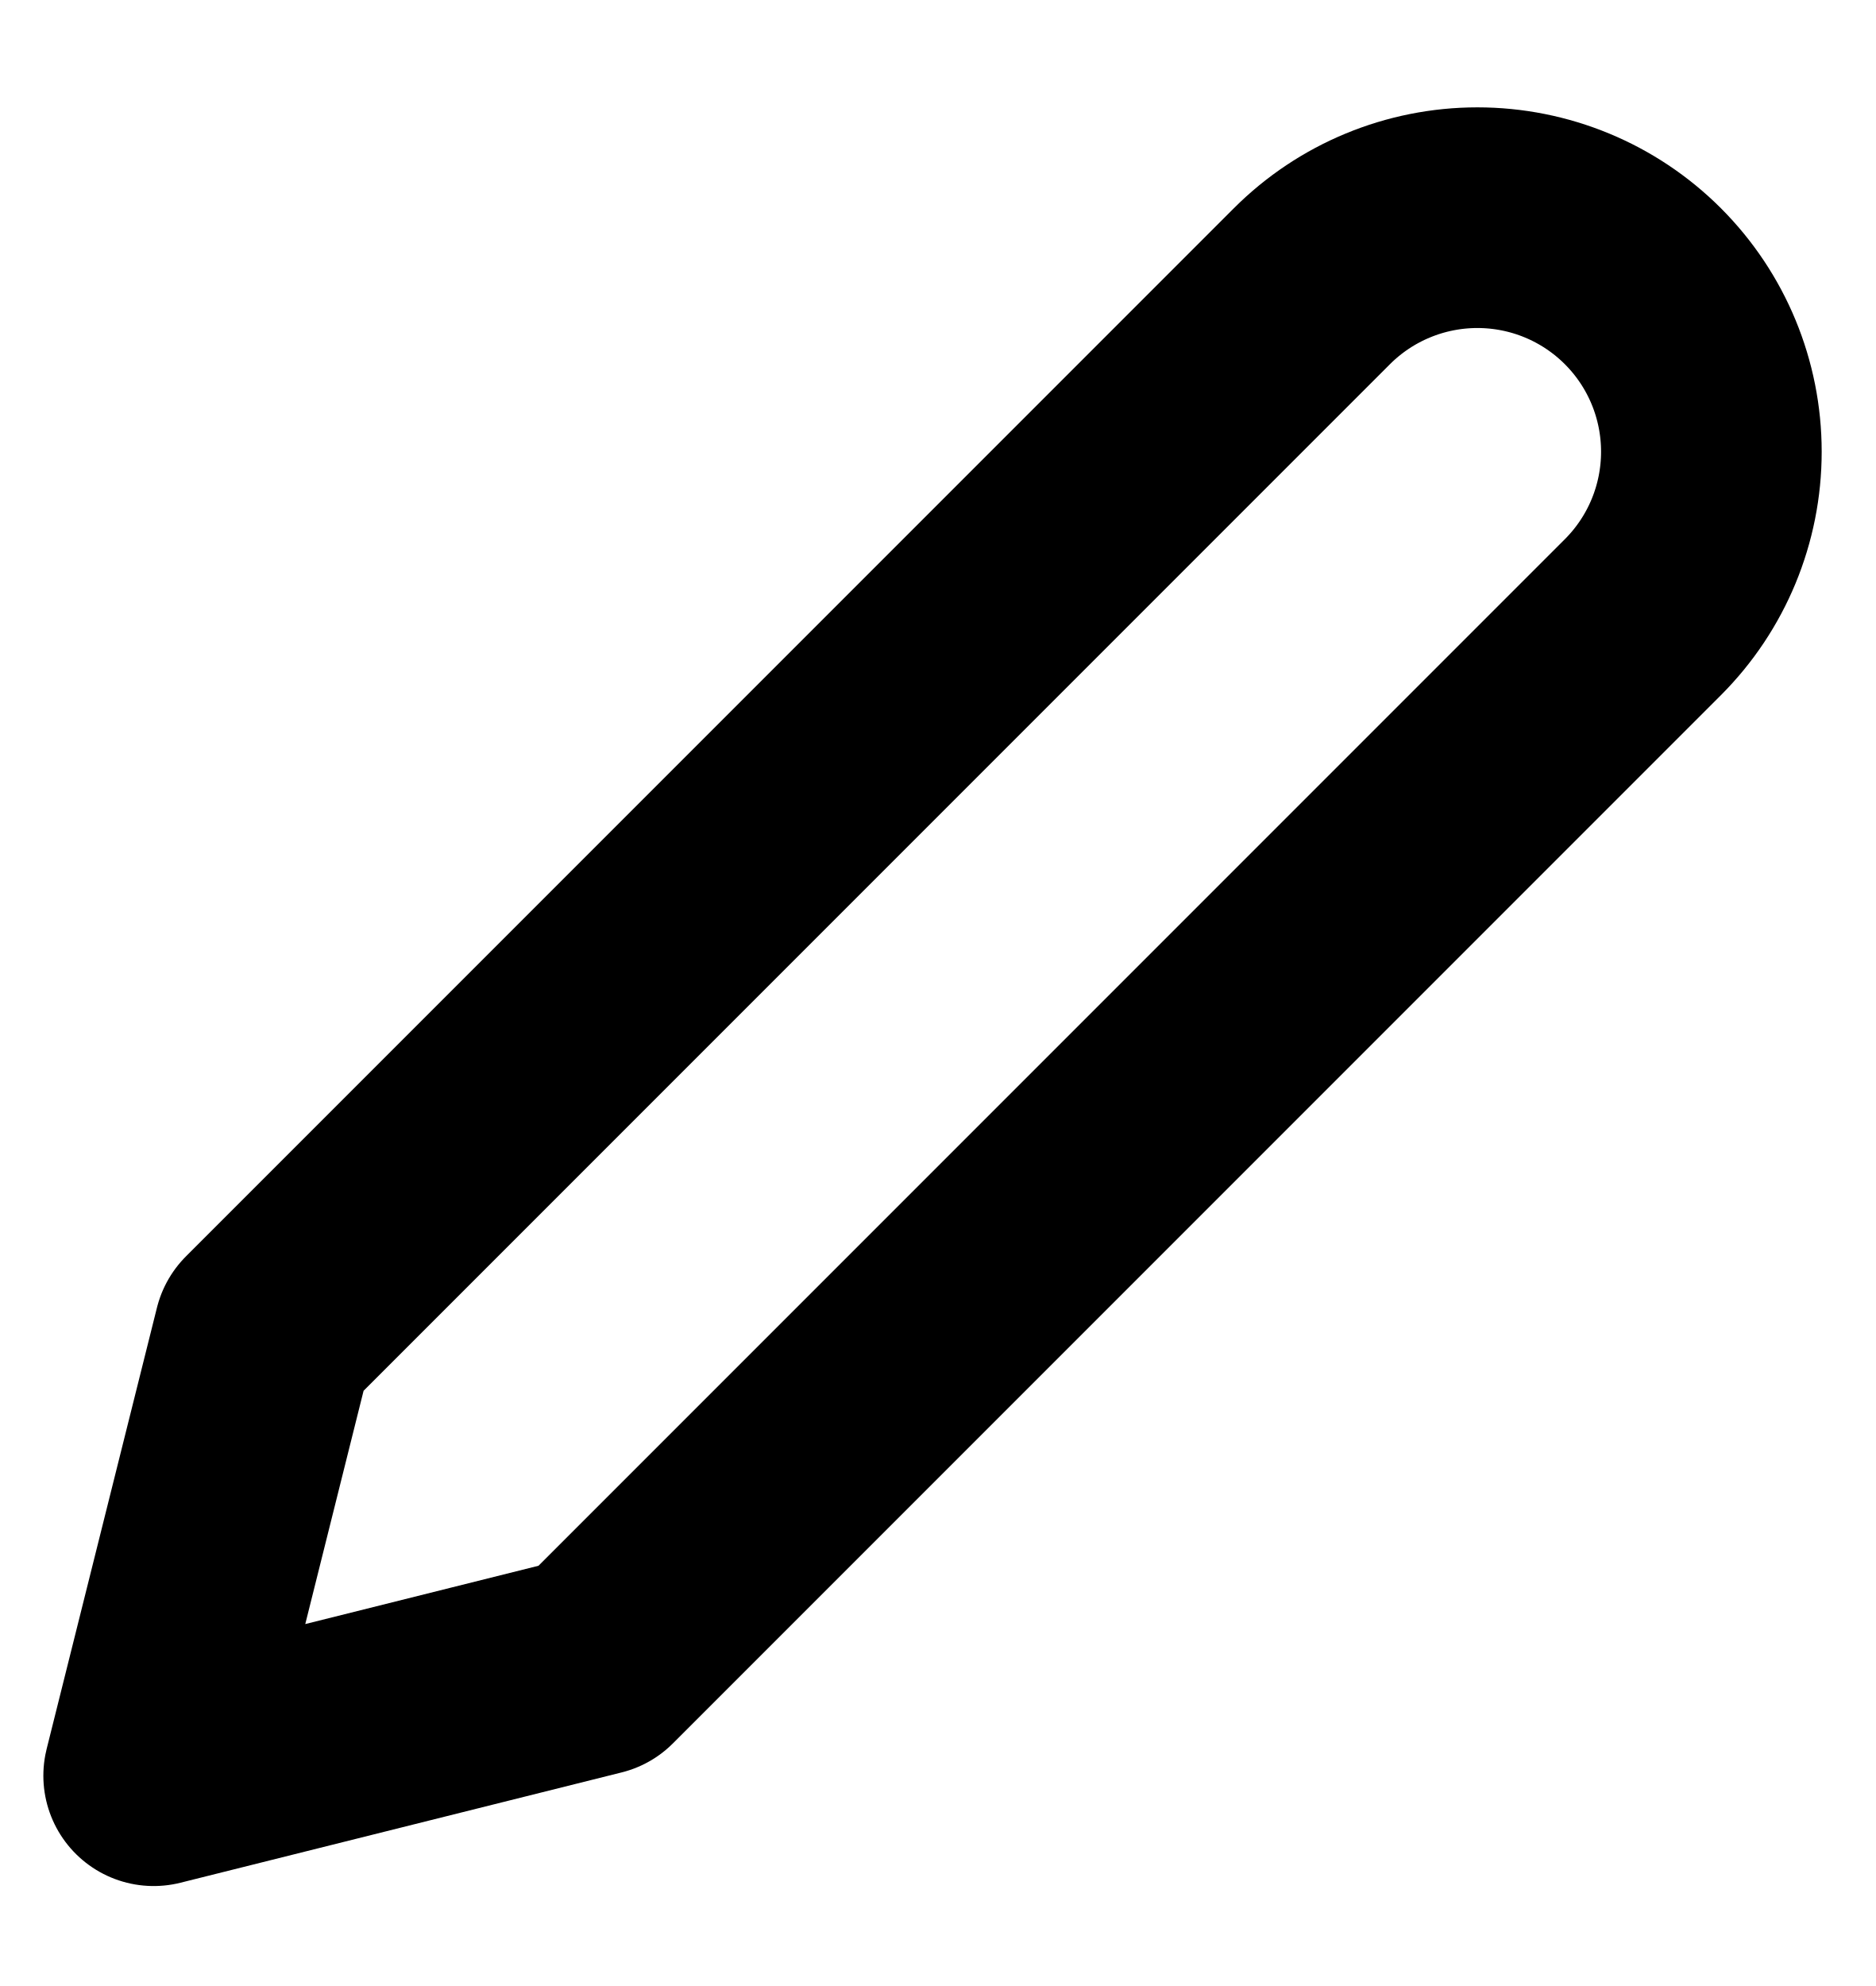
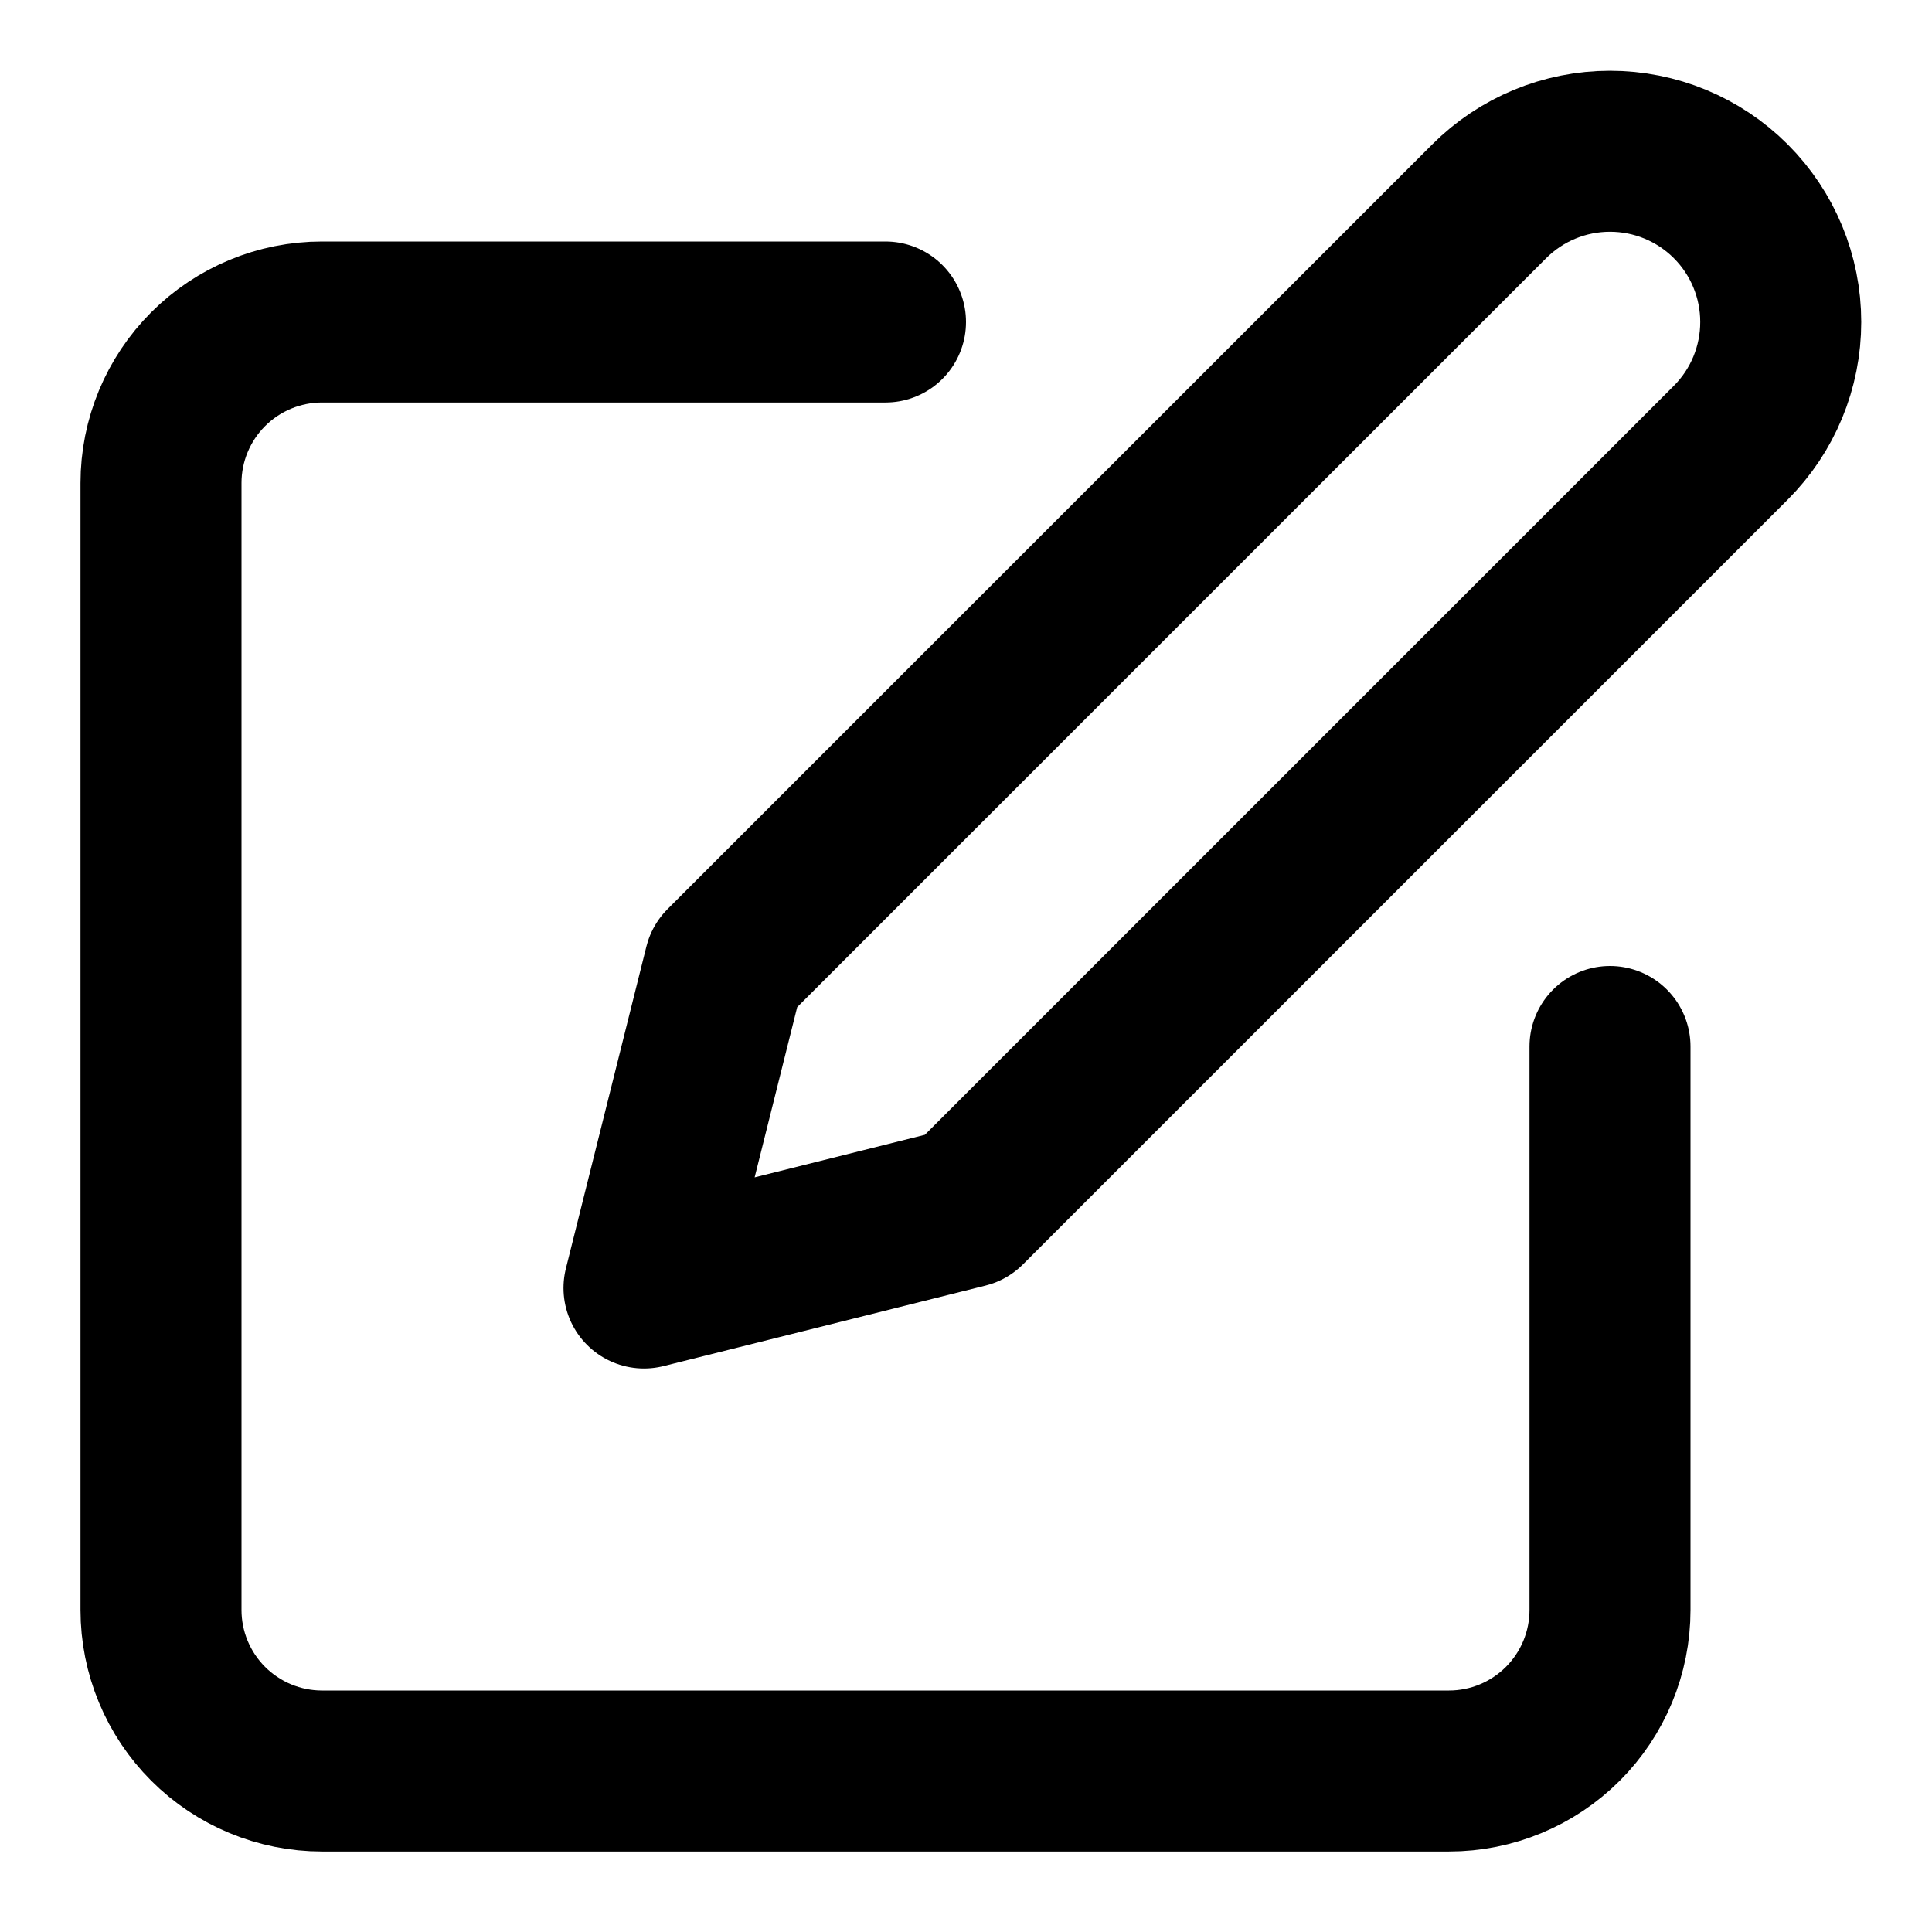
- <svg xmlns="http://www.w3.org/2000/svg" width="17" height="18" viewBox="0 0 17 18" fill="none">
-   <path d="M11.893 2.594C12.291 2.196 12.831 1.973 13.393 1.973C13.956 1.973 14.495 2.196 14.893 2.594C15.291 2.992 15.514 3.531 15.514 4.094C15.514 4.657 15.291 5.196 14.893 5.594L5.393 15.094L1.393 16.094L2.393 12.094L11.893 2.594Z" stroke="black" stroke-width="2" stroke-linecap="round" stroke-linejoin="round" />
+ <svg xmlns="http://www.w3.org/2000/svg" width="24" height="24" viewBox="0 0 24 24" fill="none">
+   <path d="M11 4H4C3.47 4 2.961 4.211 2.586 4.586C2.211 4.961 2 5.47 2 6V20C2 20.53 2.211 21.039 2.586 21.414C2.961 21.789 3.47 22 4 22H18C18.53 22 19.039 21.789 19.414 21.414C19.789 21.039 20 20.53 20 20V13" stroke="black" stroke-width="2" stroke-linecap="round" stroke-linejoin="round" />
+   <path d="M18.5 2.5C18.898 2.102 19.437 1.879 20 1.879C20.563 1.879 21.102 2.102 21.5 2.5C21.898 2.898 22.121 3.437 22.121 4C22.121 4.563 21.898 5.102 21.5 5.5L12 15L8 16L9 12L18.5 2.5Z" stroke="black" stroke-width="2" stroke-linecap="round" stroke-linejoin="round" />
</svg>
